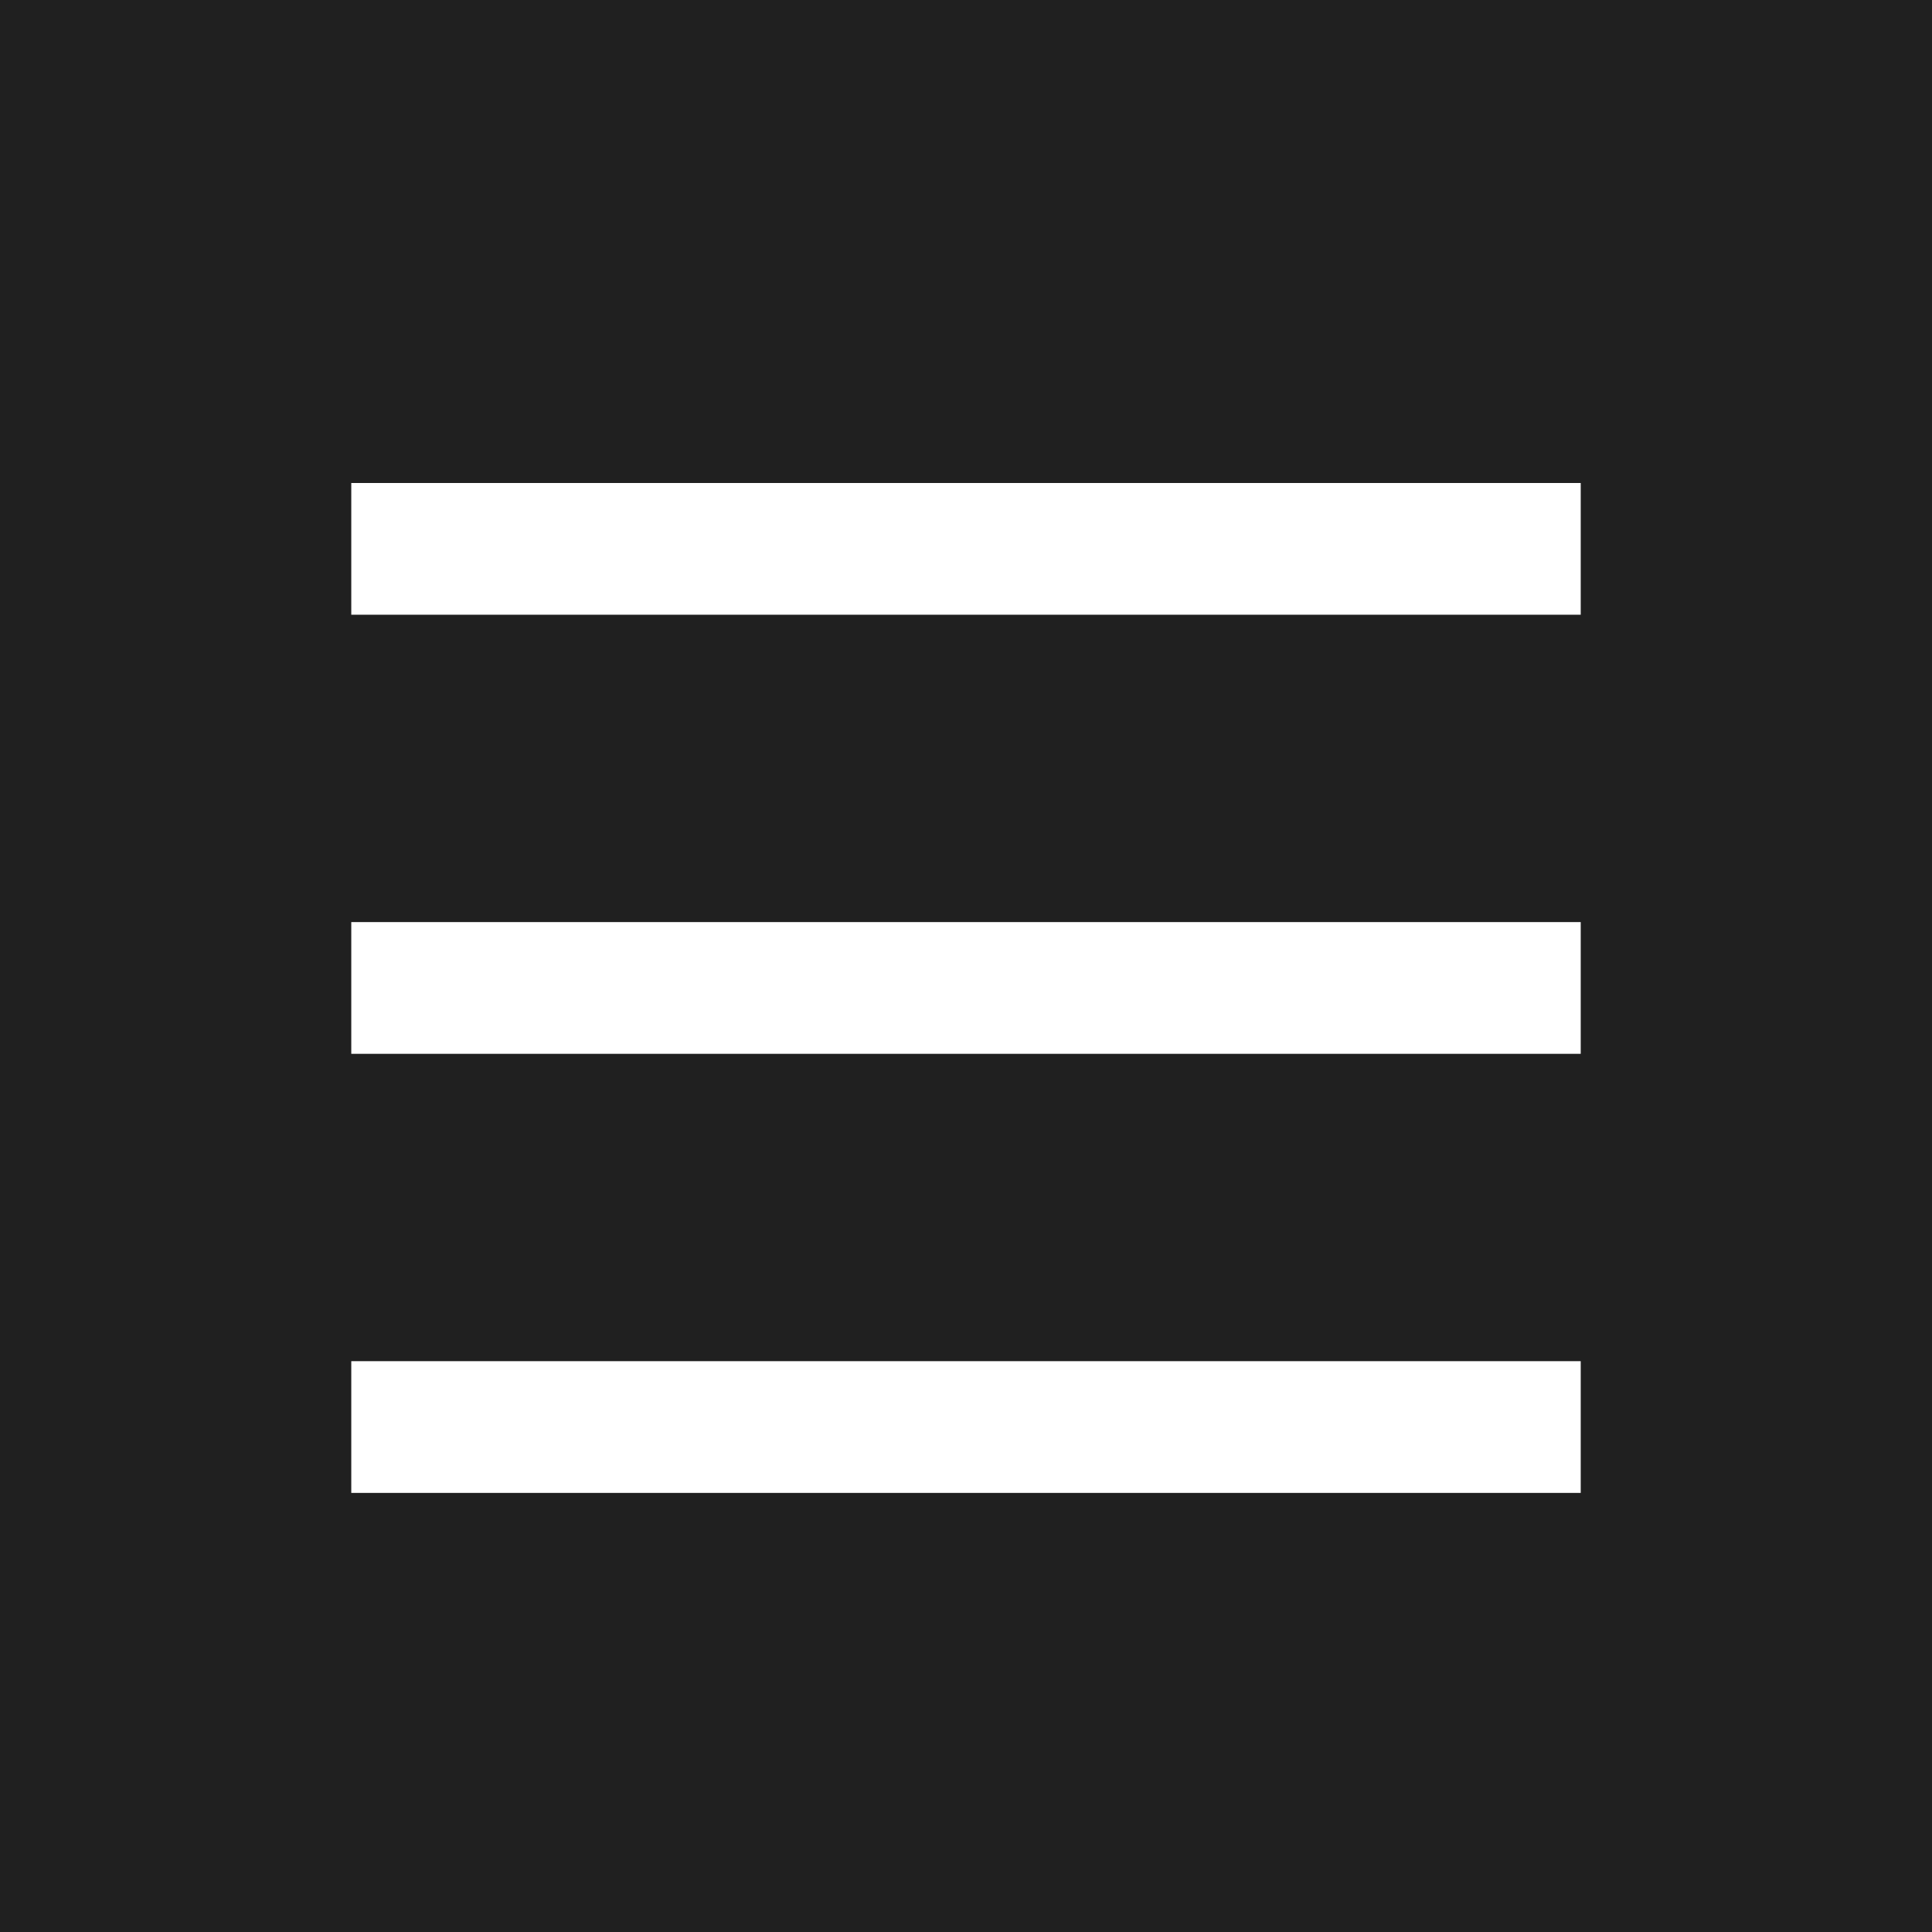
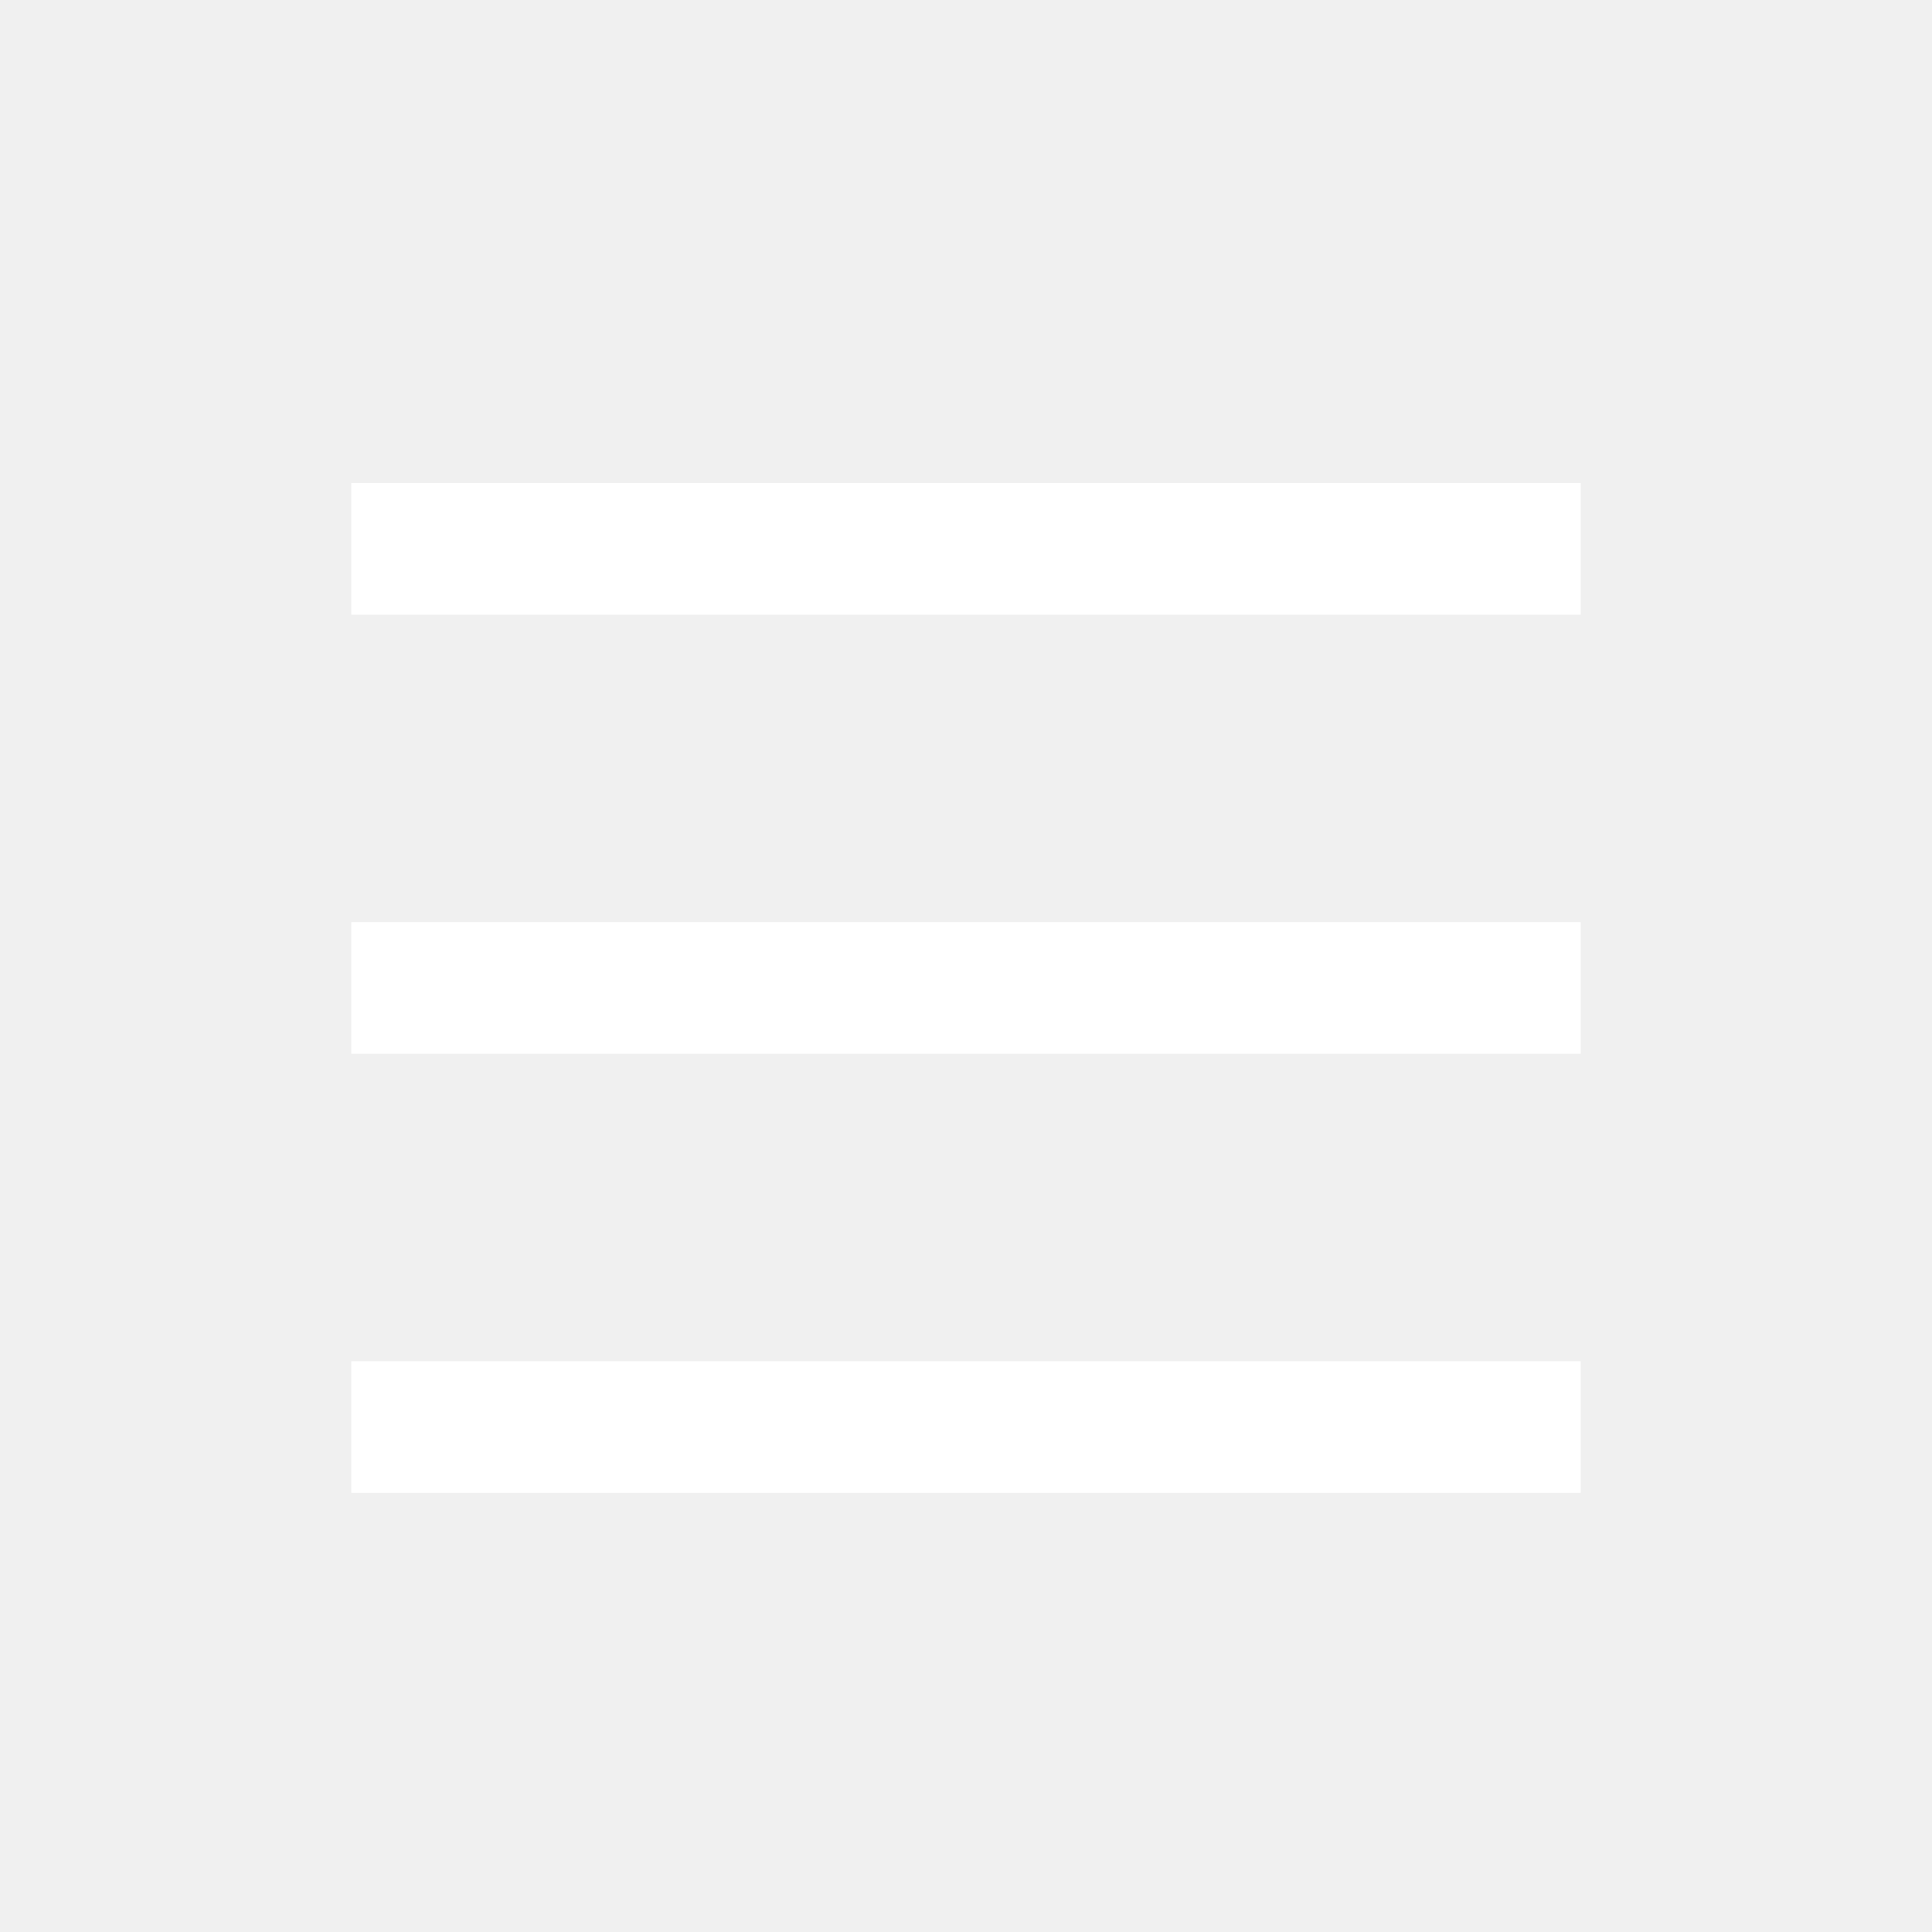
<svg xmlns="http://www.w3.org/2000/svg" width="44" height="44" viewBox="0 0 44 44" fill="none">
-   <rect width="44" height="44" fill="#E5E5E5" />
-   <g clip-path="url(#clip0_891_3857)">
-     <rect width="768" height="1930" transform="translate(-694 -15)" fill="#202020" />
-     <rect x="-694" y="-15" width="768" height="74" fill="#202020" />
-     <path fill-rule="evenodd" clip-rule="evenodd" d="M36 14L8 14V11L36 11V14Z" fill="white" />
-     <path fill-rule="evenodd" clip-rule="evenodd" d="M36 24L8 24V21L36 21V24Z" fill="white" />
-     <path fill-rule="evenodd" clip-rule="evenodd" d="M36 34L8 34V31L36 31V34Z" fill="white" />
-   </g>
-   <defs>
-     <clipPath id="clip0_891_3857">
-       <rect width="768" height="1930" fill="white" transform="translate(-694 -15)" />
-     </clipPath>
-   </defs>
+   <path fill-rule="evenodd" clip-rule="evenodd" d="M36 14L8 14V11L36 11V14Z" fill="white" />
+   <path fill-rule="evenodd" clip-rule="evenodd" d="M36 24L8 24V21L36 21V24Z" fill="white" />
+   <path fill-rule="evenodd" clip-rule="evenodd" d="M36 34L8 34V31L36 31V34Z" fill="white" />
</svg>
